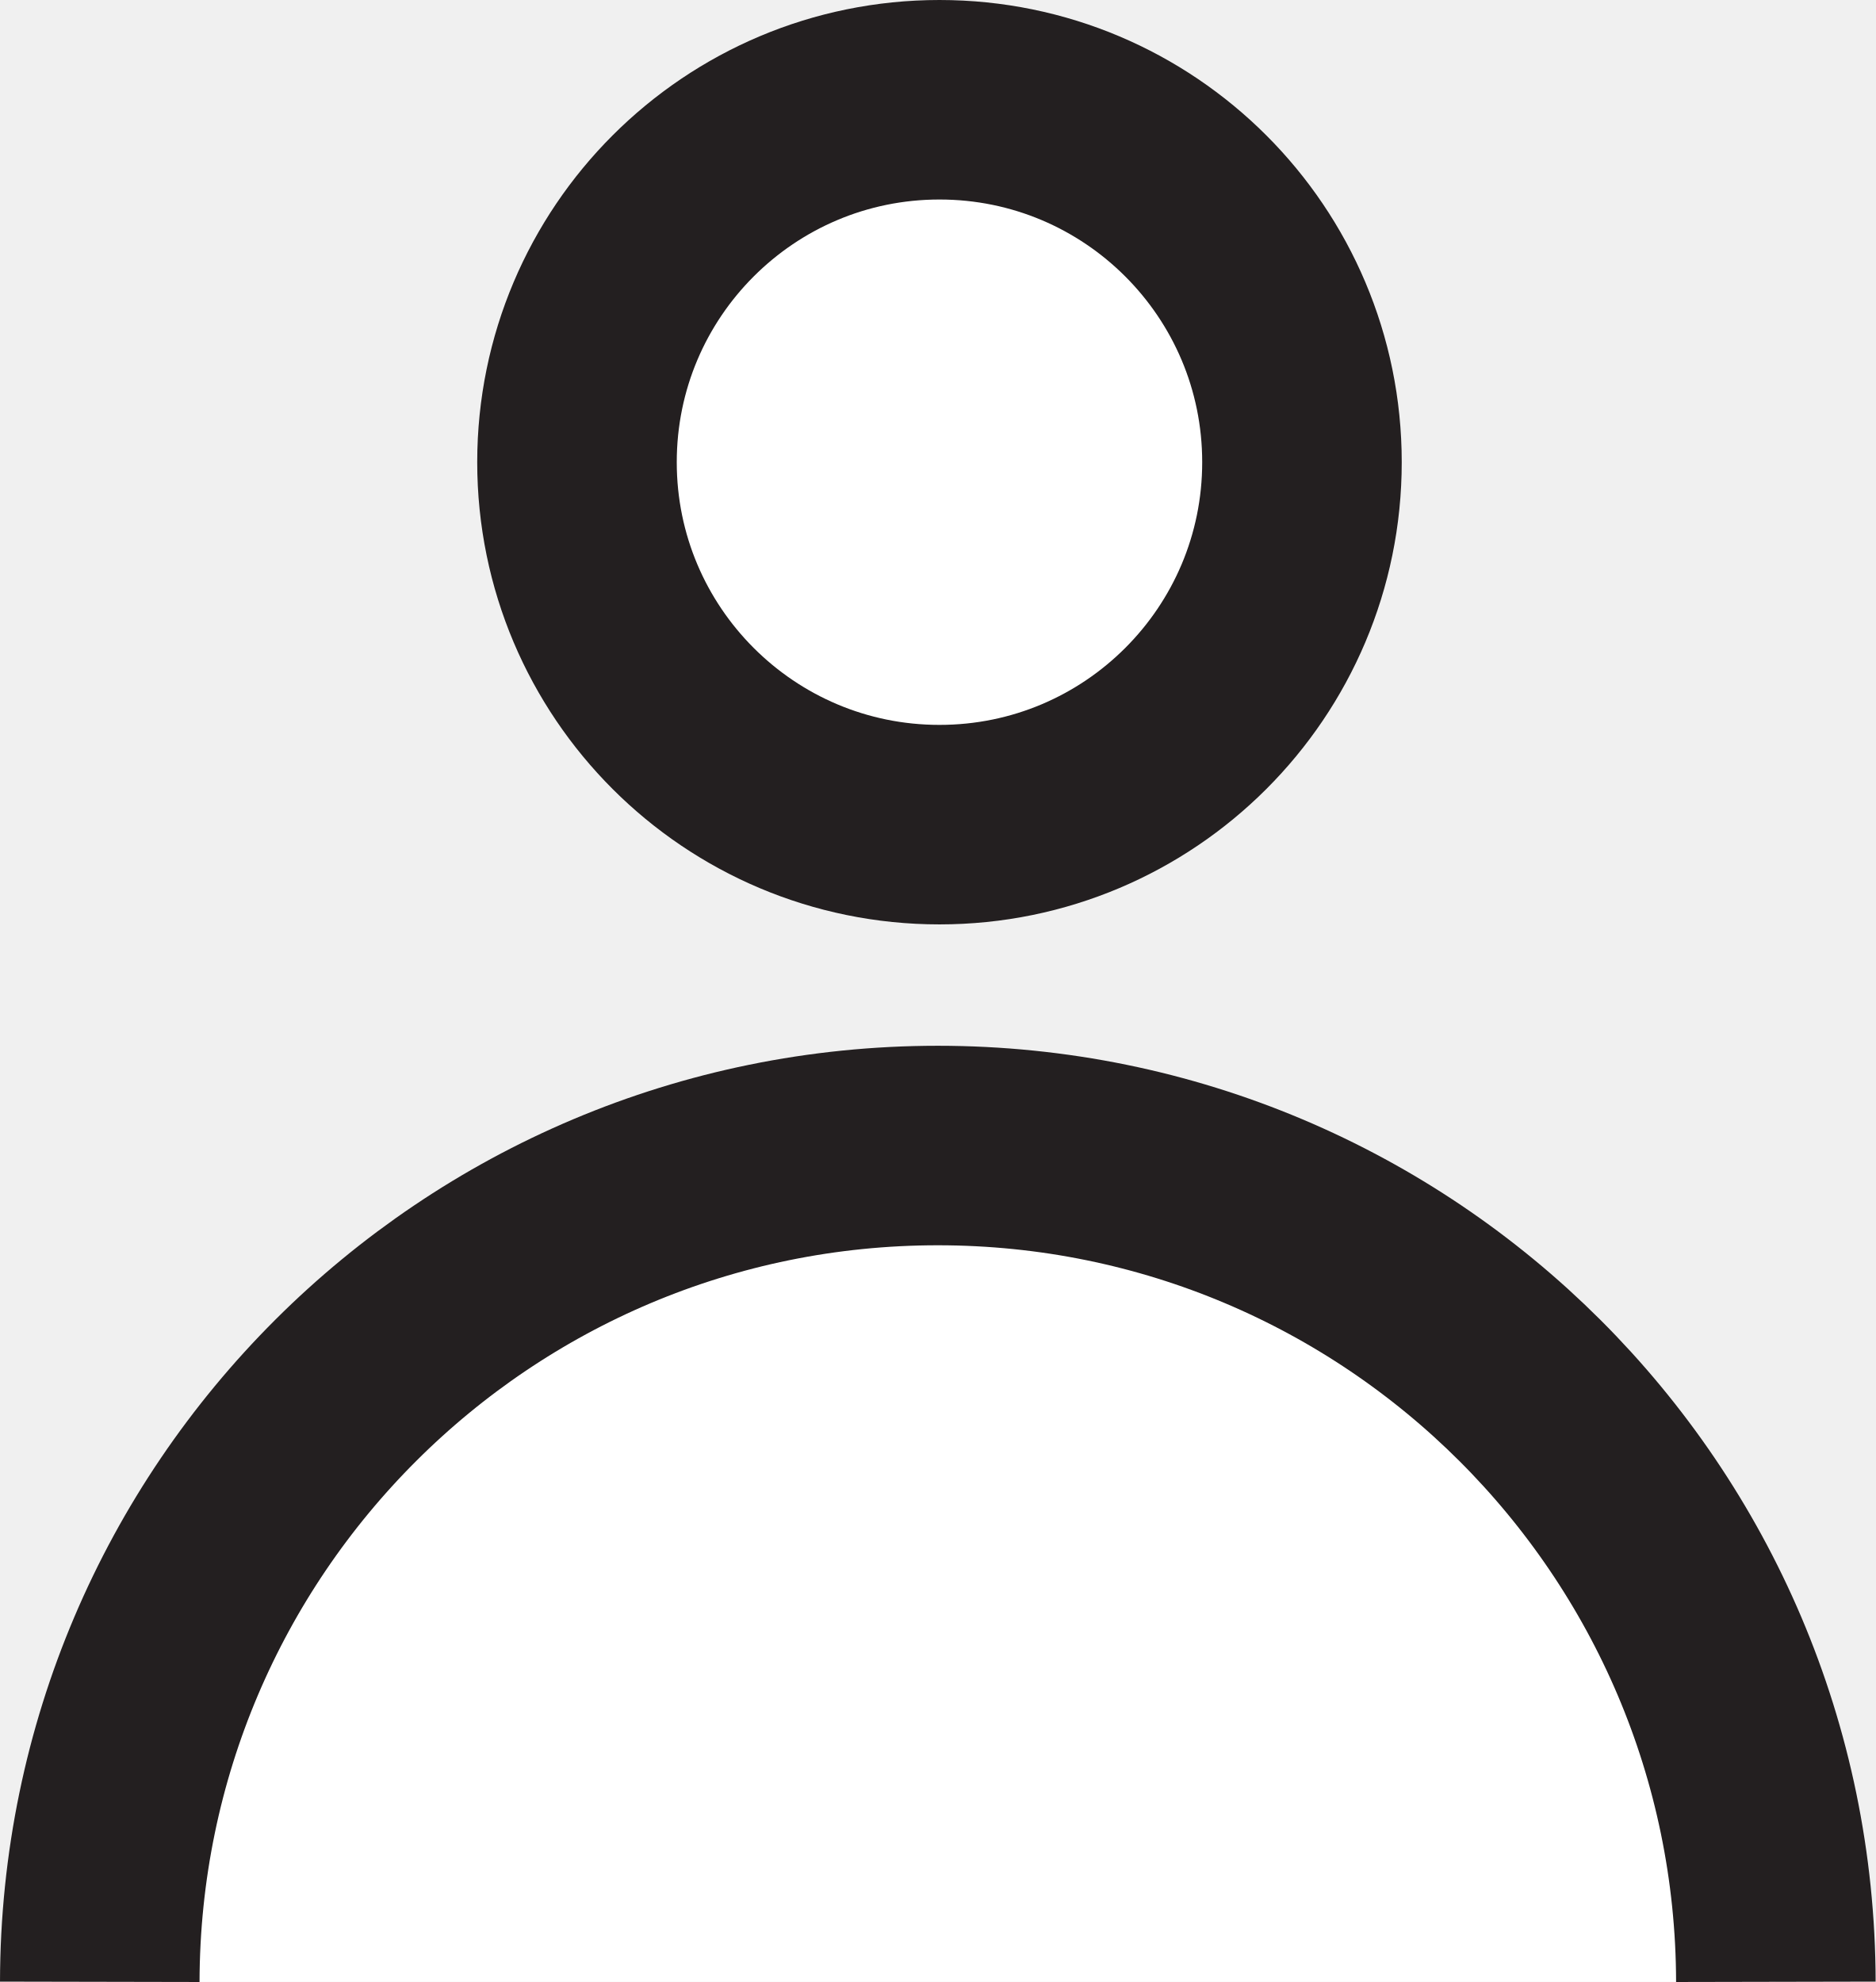
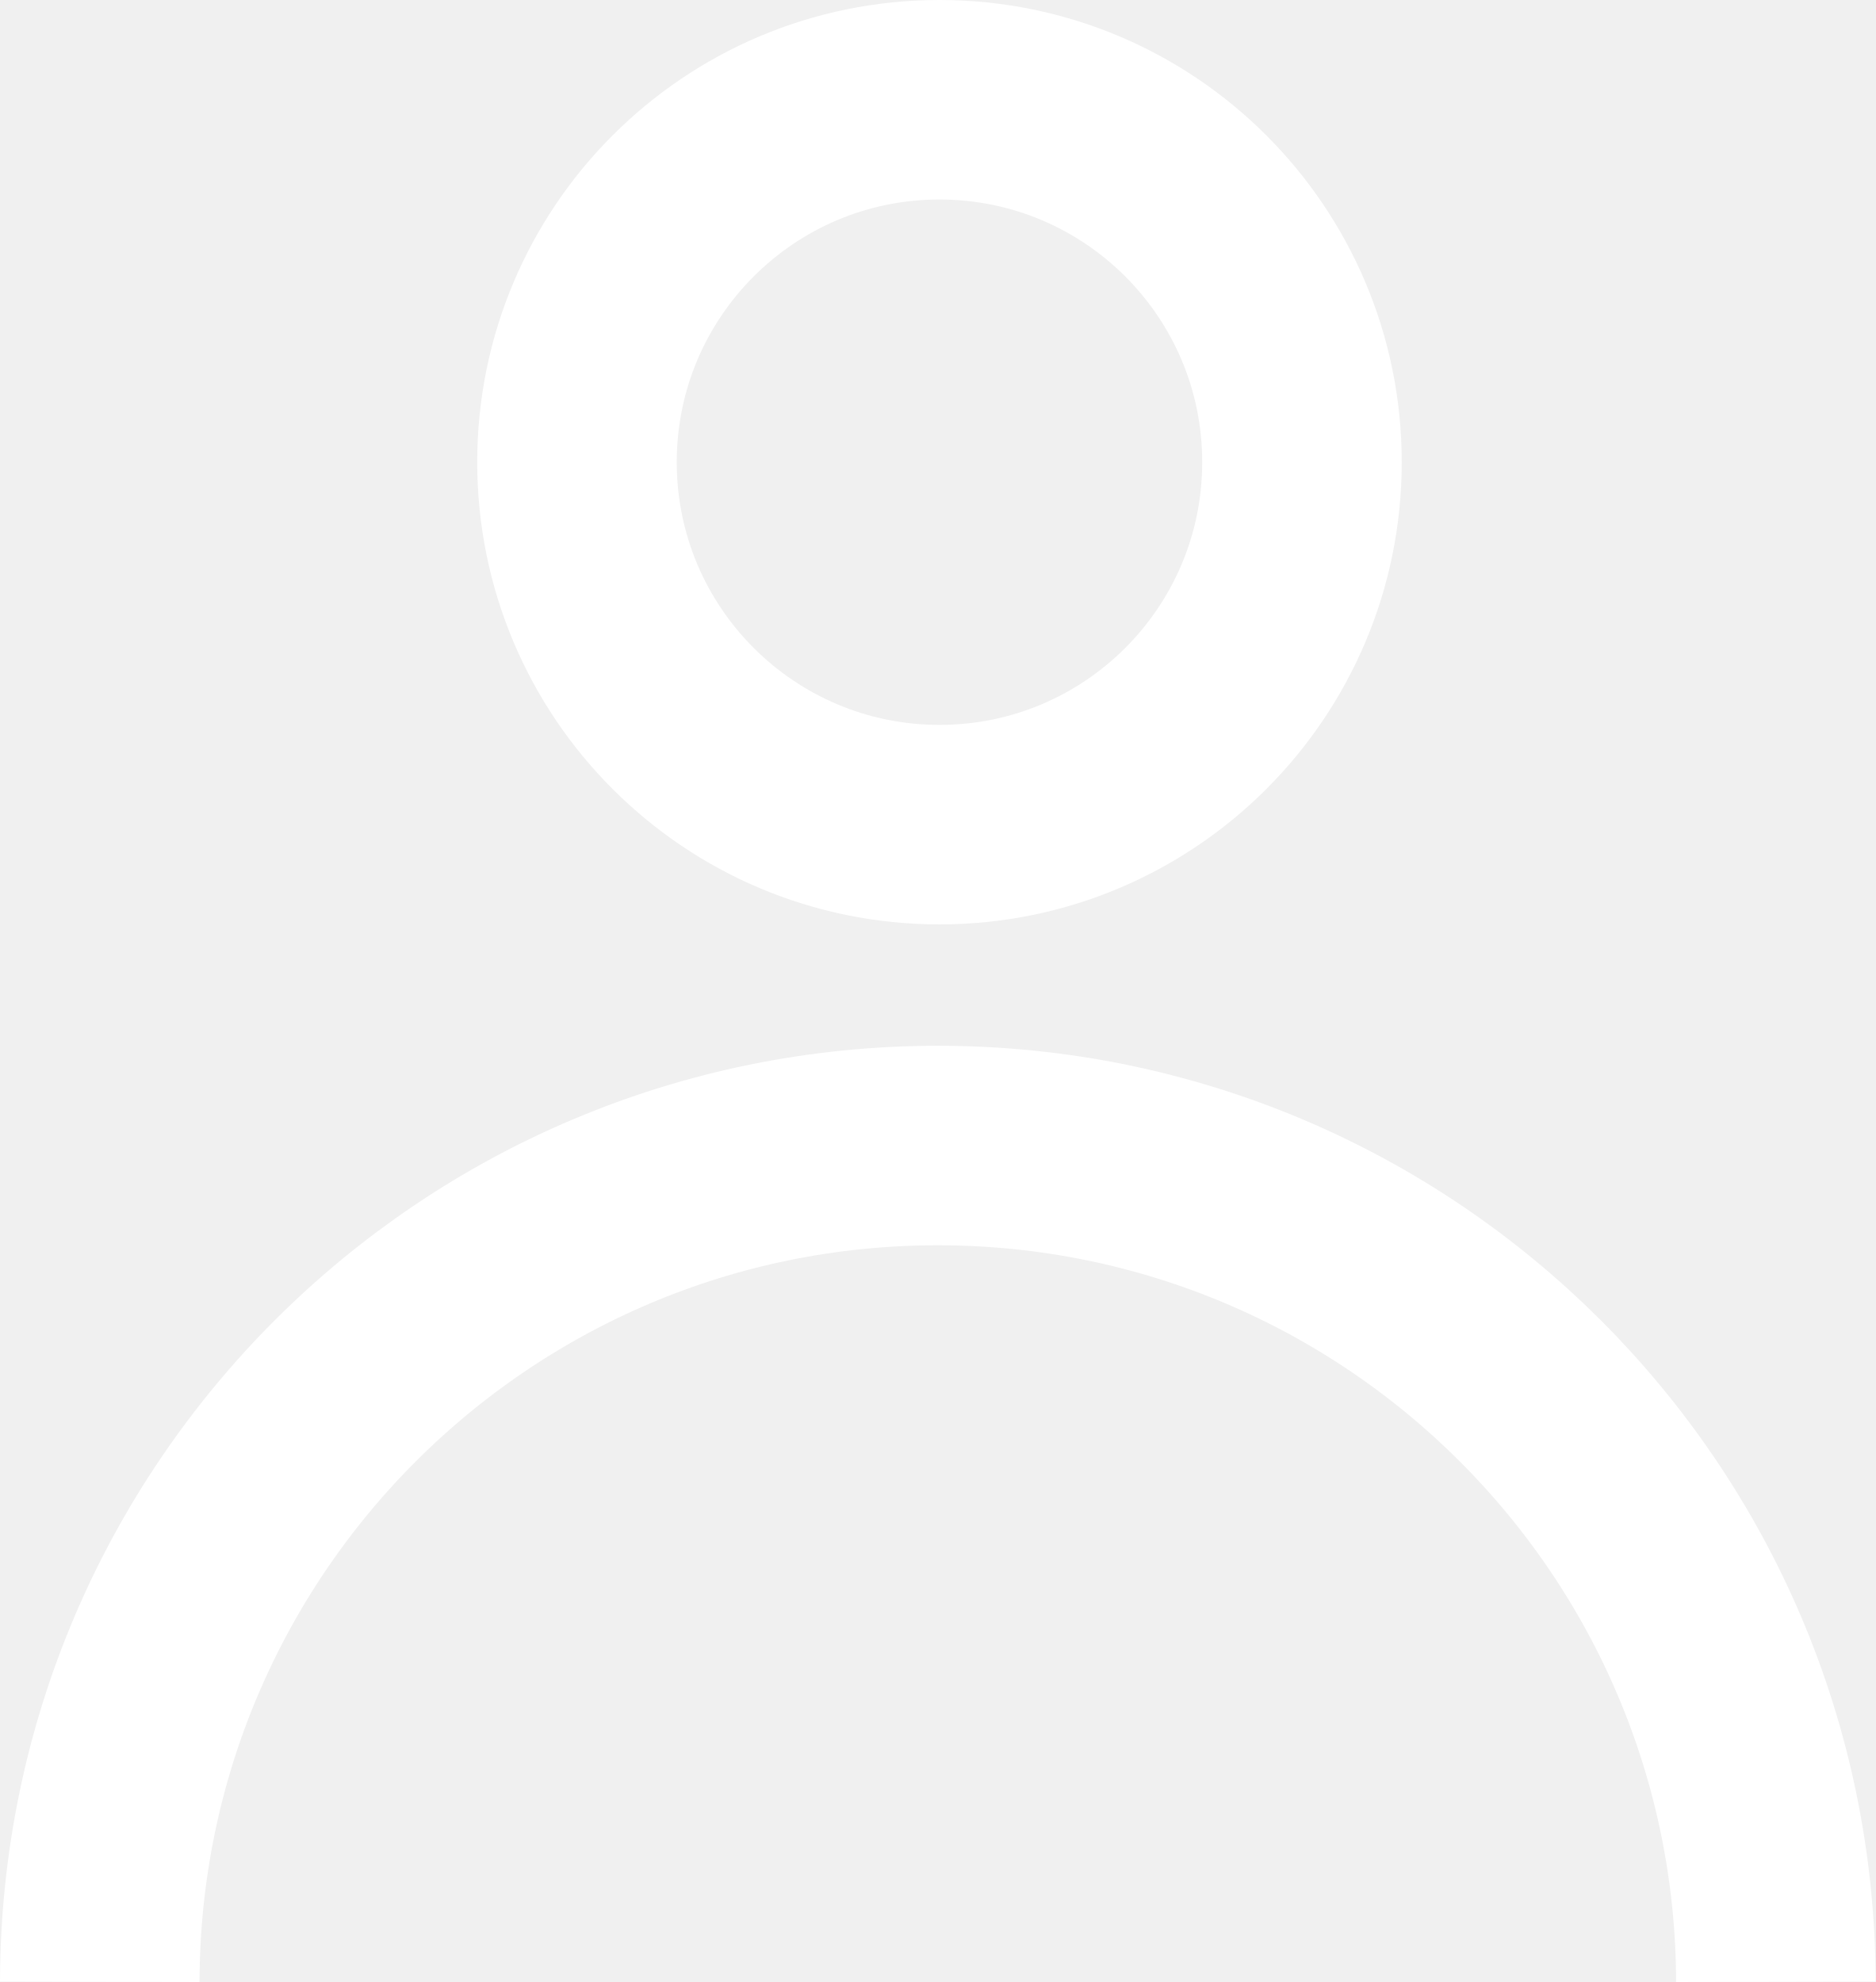
<svg xmlns="http://www.w3.org/2000/svg" id="Layer_1" data-name="Layer 1" viewBox="0 0 564 596.06">
  <defs>
-     <style>.cls-1{fill:#fff;stroke:#231f20;stroke-miterlimit:10;stroke-width:60px;}</style>
+     <style>.cls-1{fill:none;stroke:#fff;stroke-miterlimit:10;stroke-width:60px;}</style>
  </defs>
  <path class="cls-1" d="M287.5,823c.27-139,113-251.5,252-251.5S791.23,684.05,791.5,823" transform="translate(-257.5 -227)" />
  <circle class="cls-1" cx="282.5" cy="139" r="109" />
</svg>
